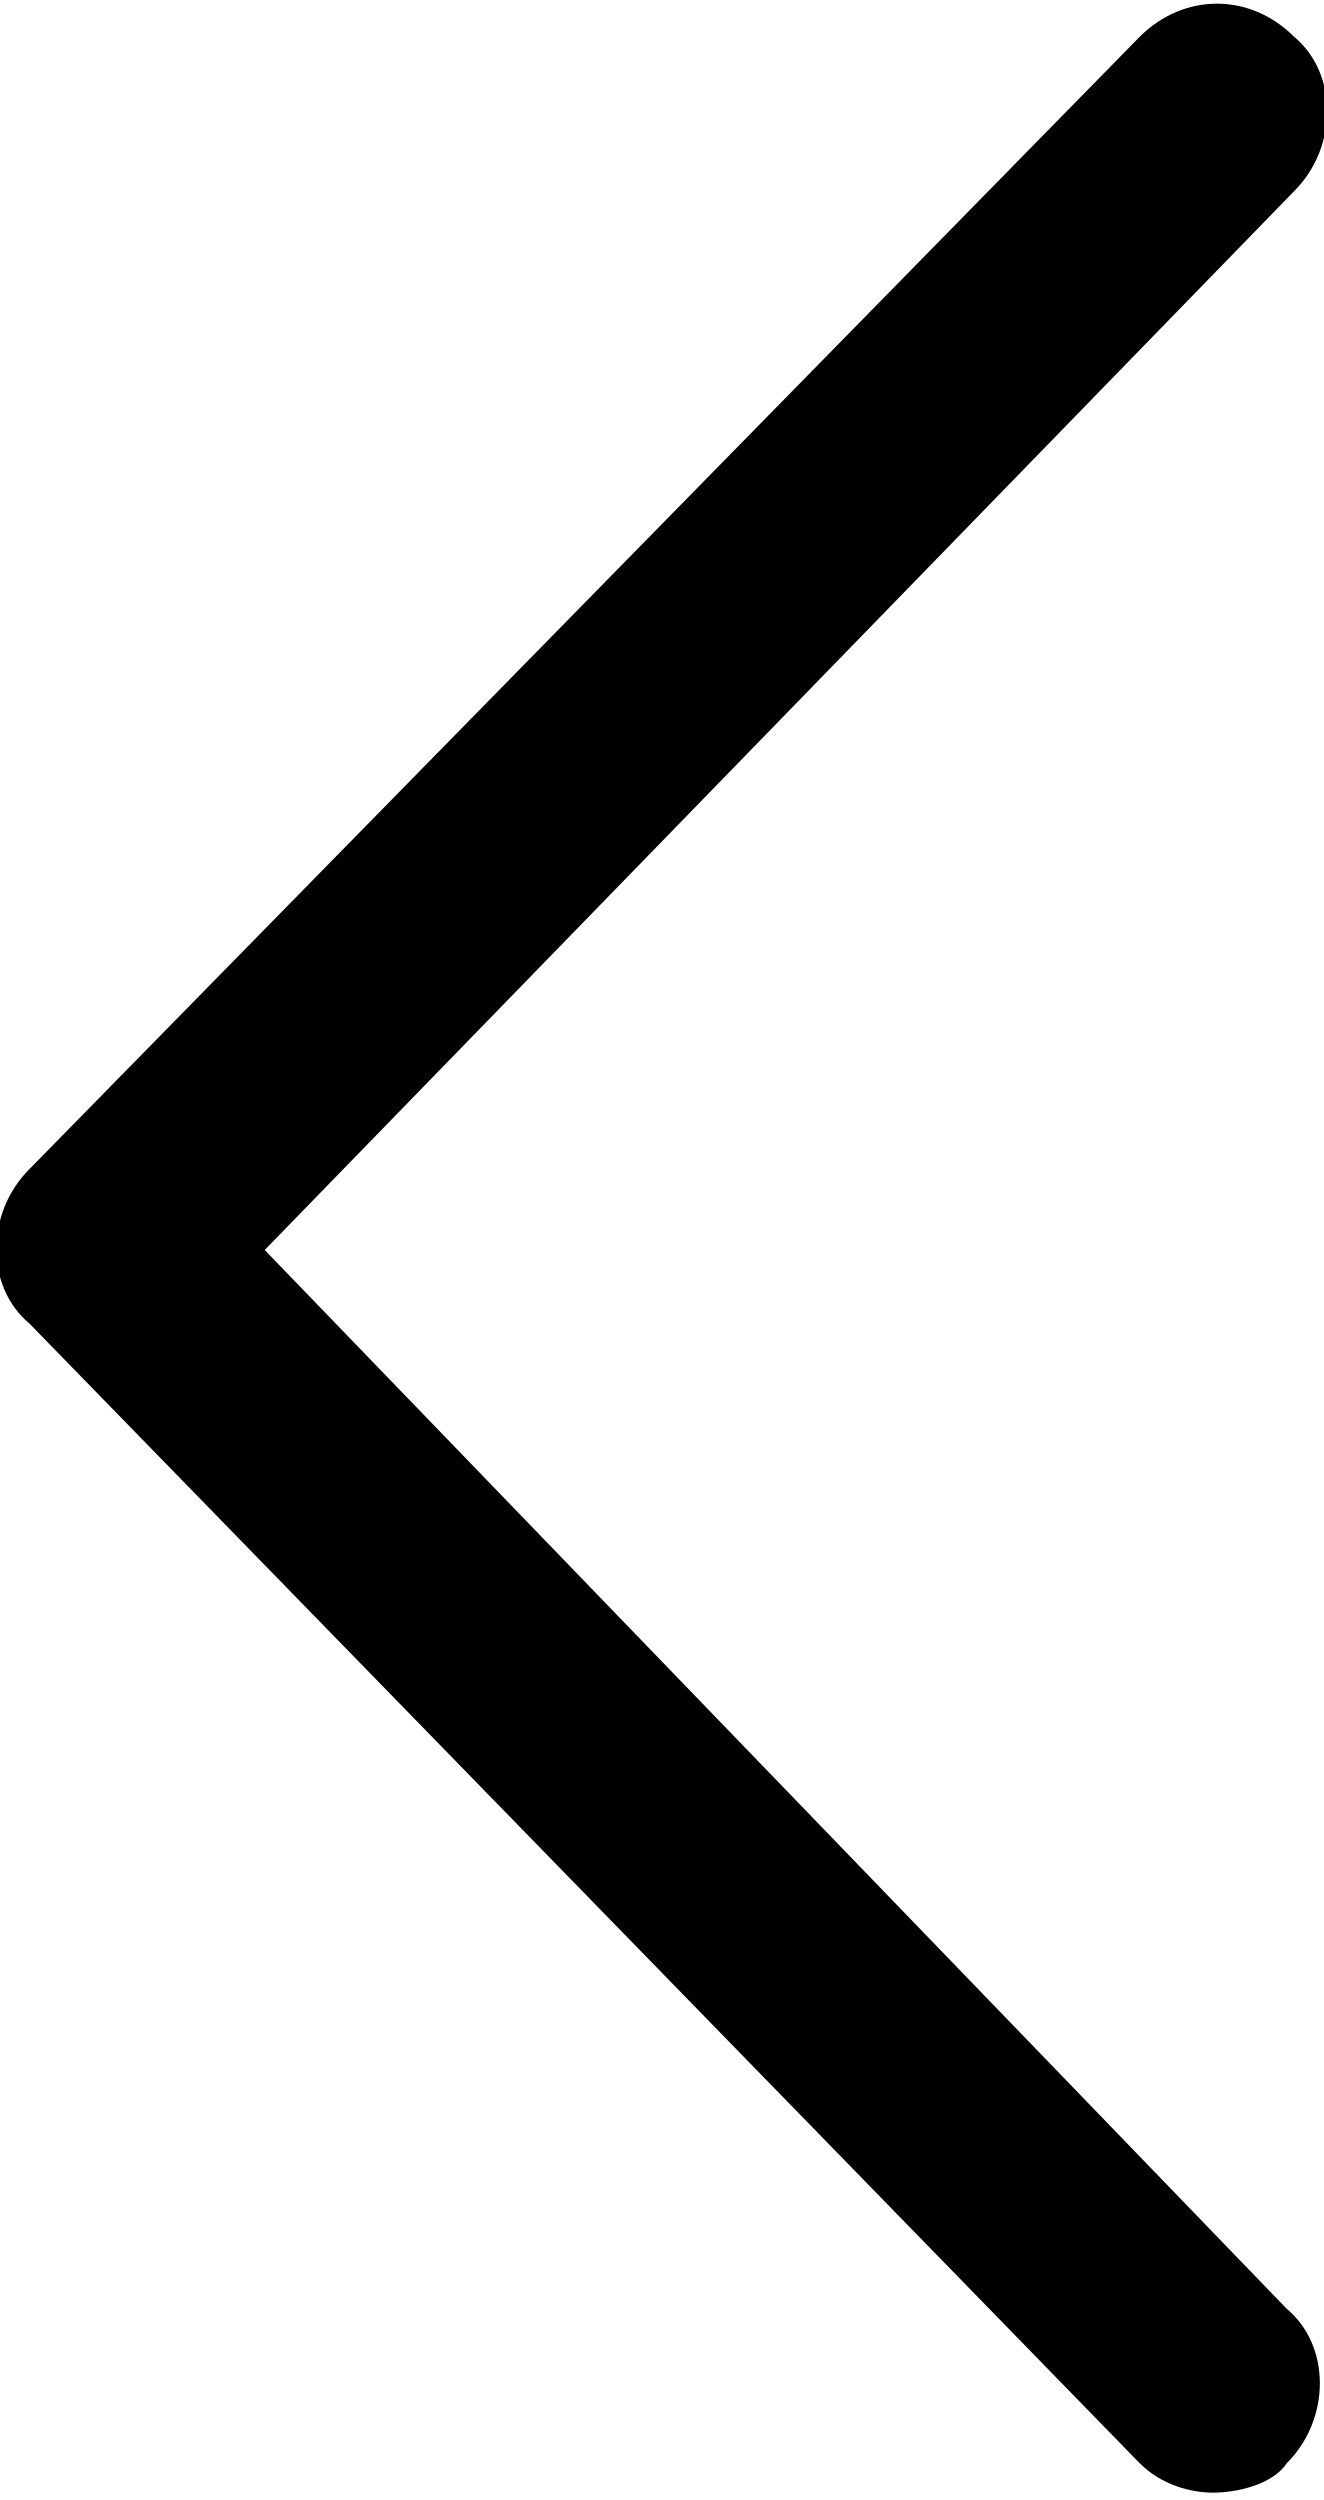
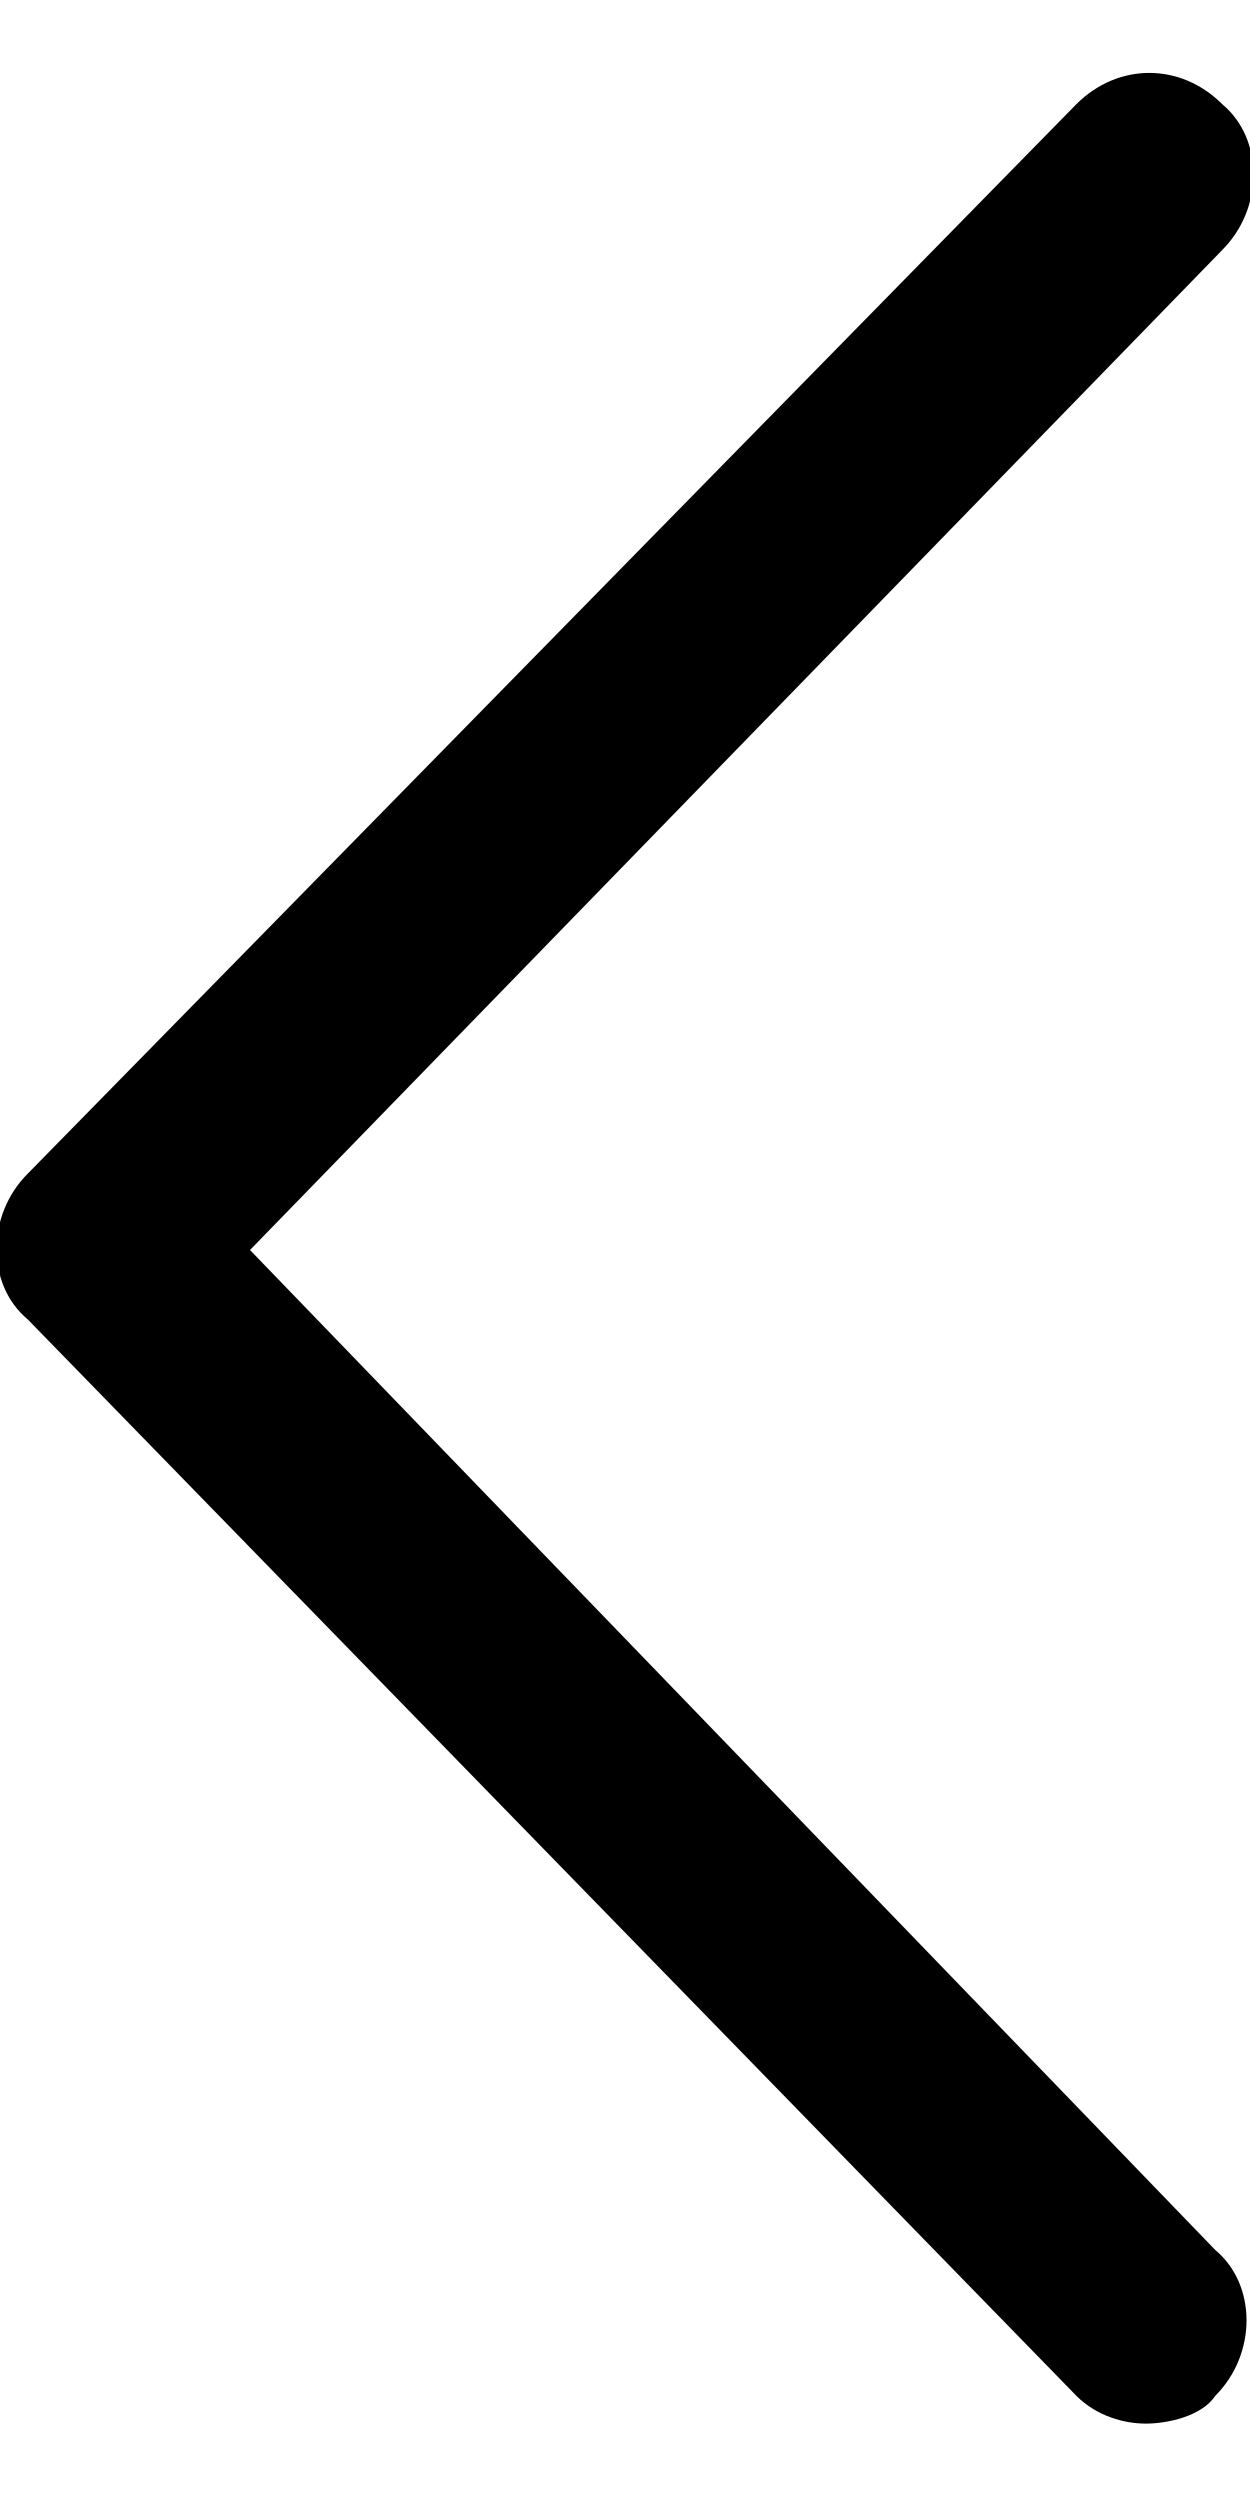
- <svg xmlns="http://www.w3.org/2000/svg" viewBox="0 0 18 34">
+ <svg xmlns="http://www.w3.org/2000/svg" viewBox="0 0 18 34" width="9px" height="18px">
  <path d="M3.6 17l14-14.4c.6-.6.6-1.6 0-2.1-.6-.6-1.5-.6-2.1 0L.4 15.9c-.6.6-.6 1.6 0 2.1l15.1 15.5c.3.3.7.4 1 .4s.8-.1 1-.4c.6-.6.6-1.6 0-2.1L3.6 17z" />
</svg>
